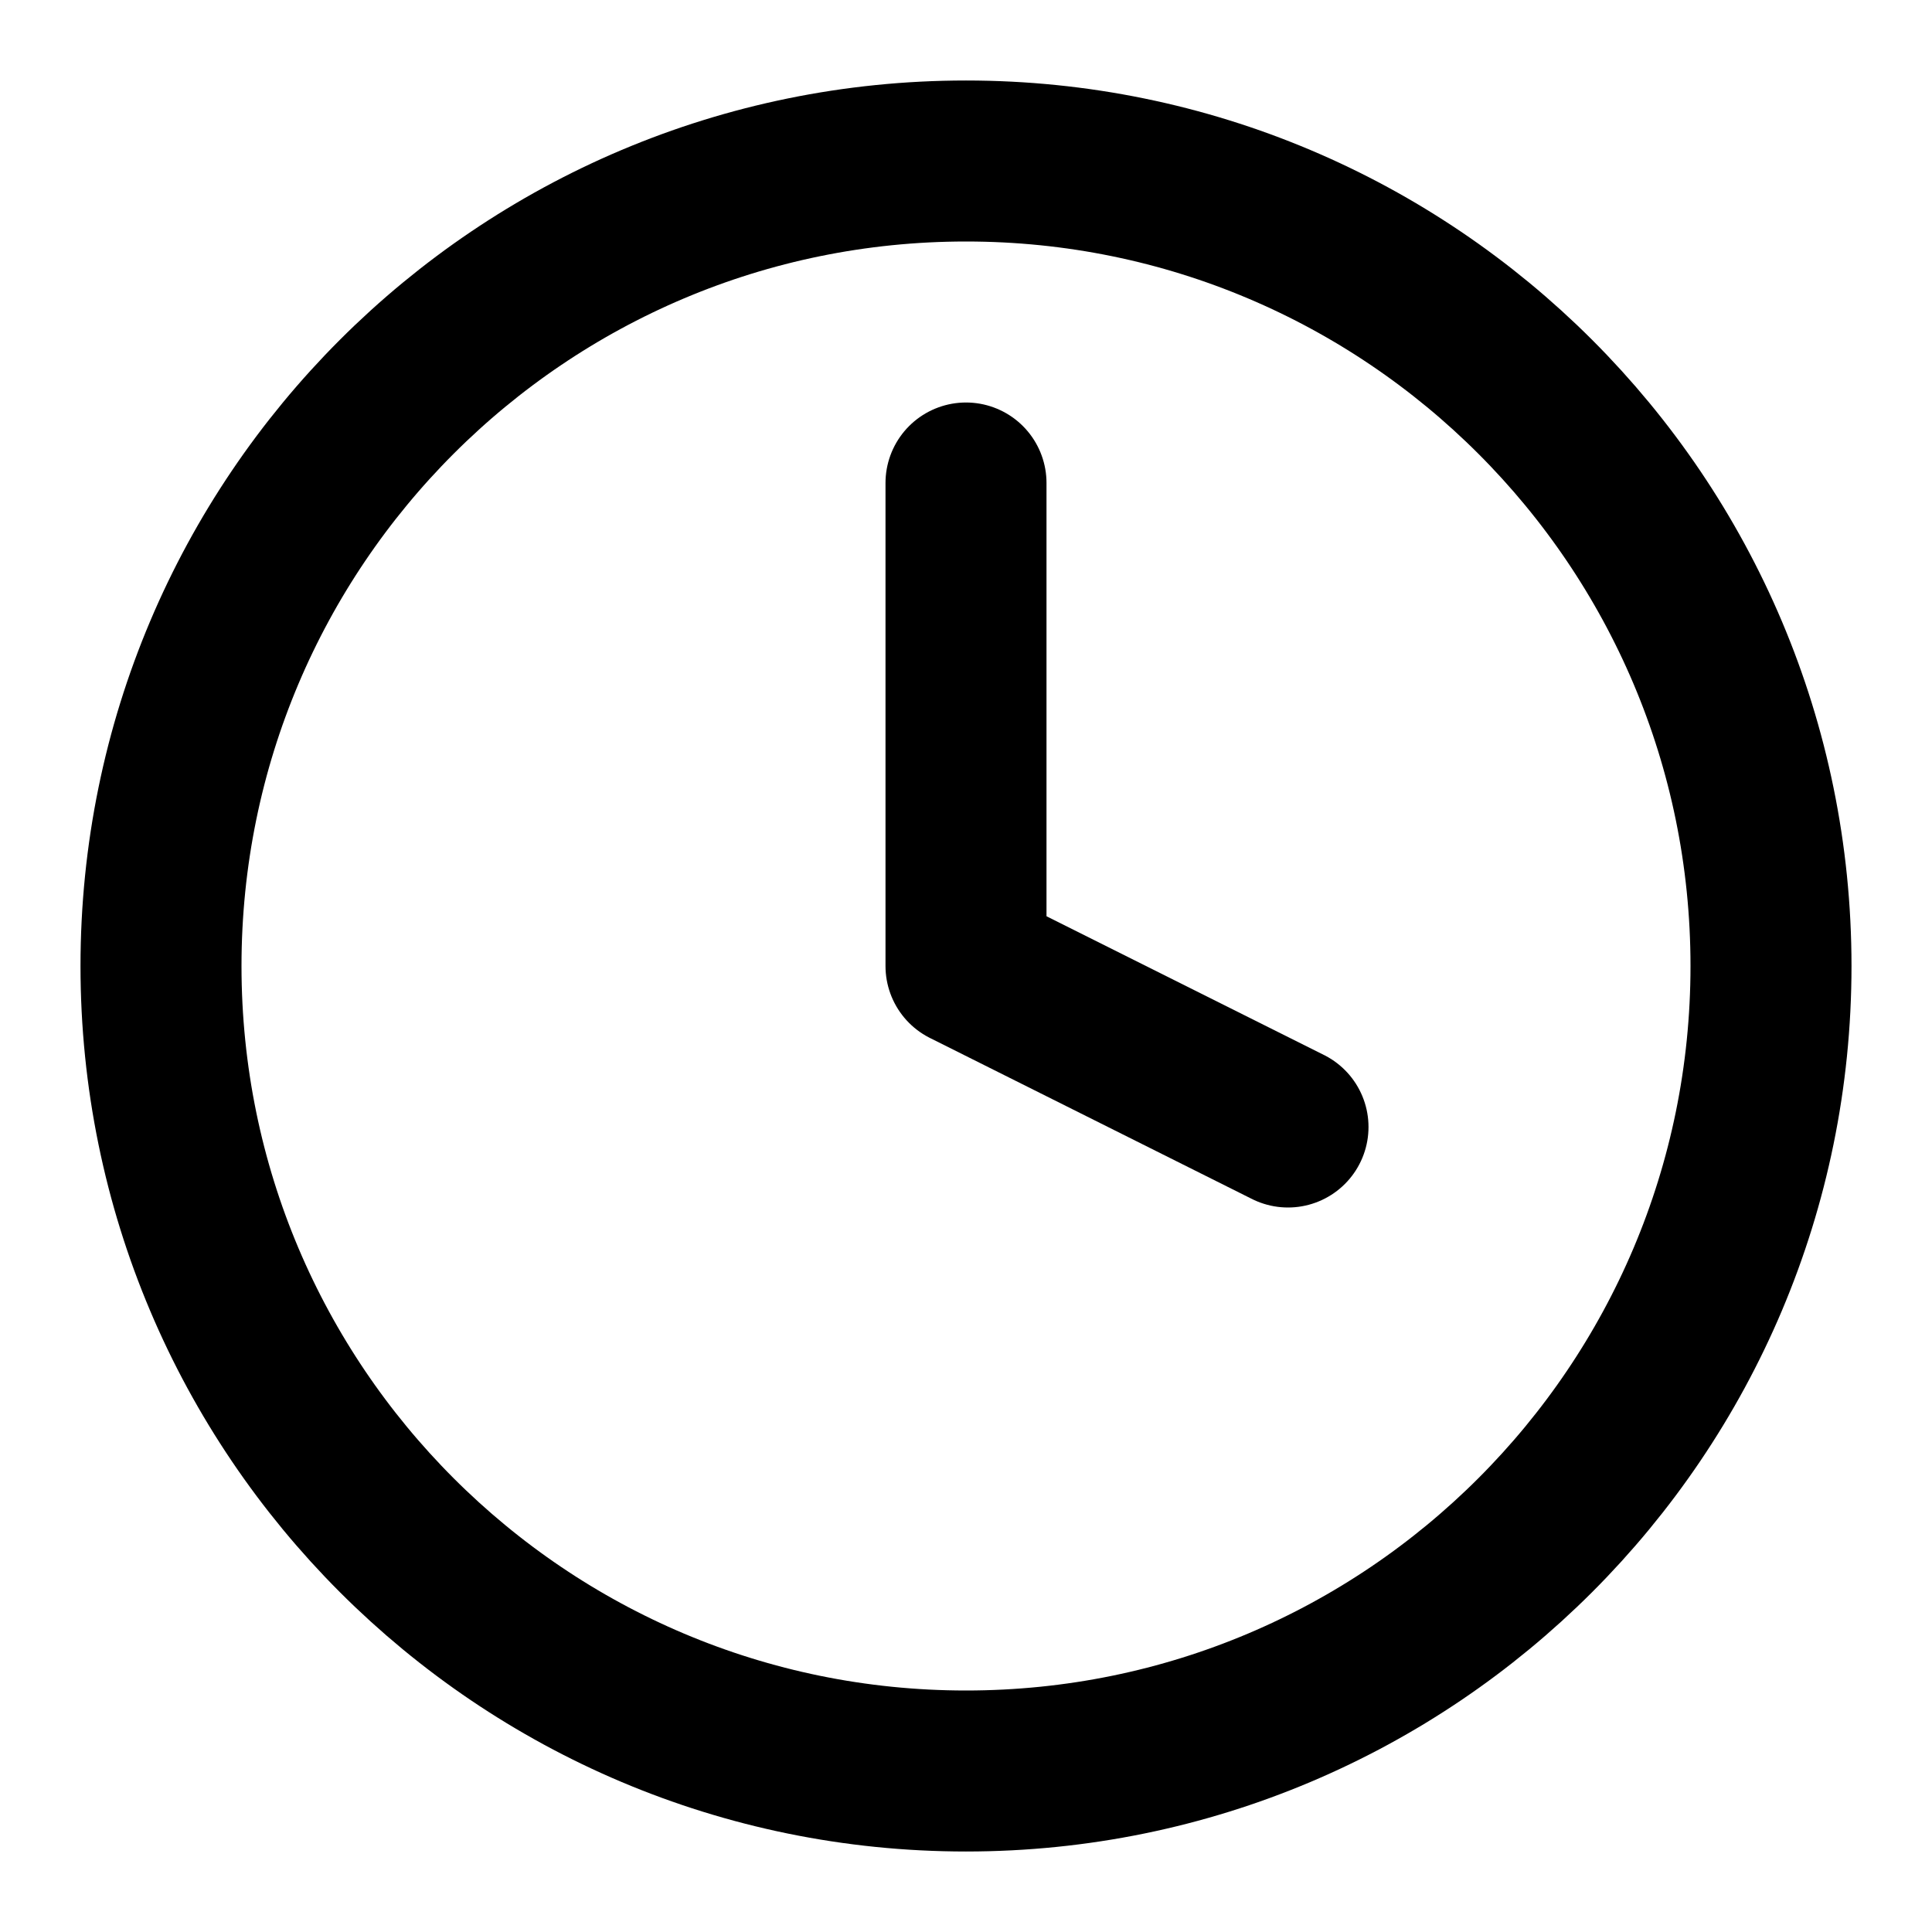
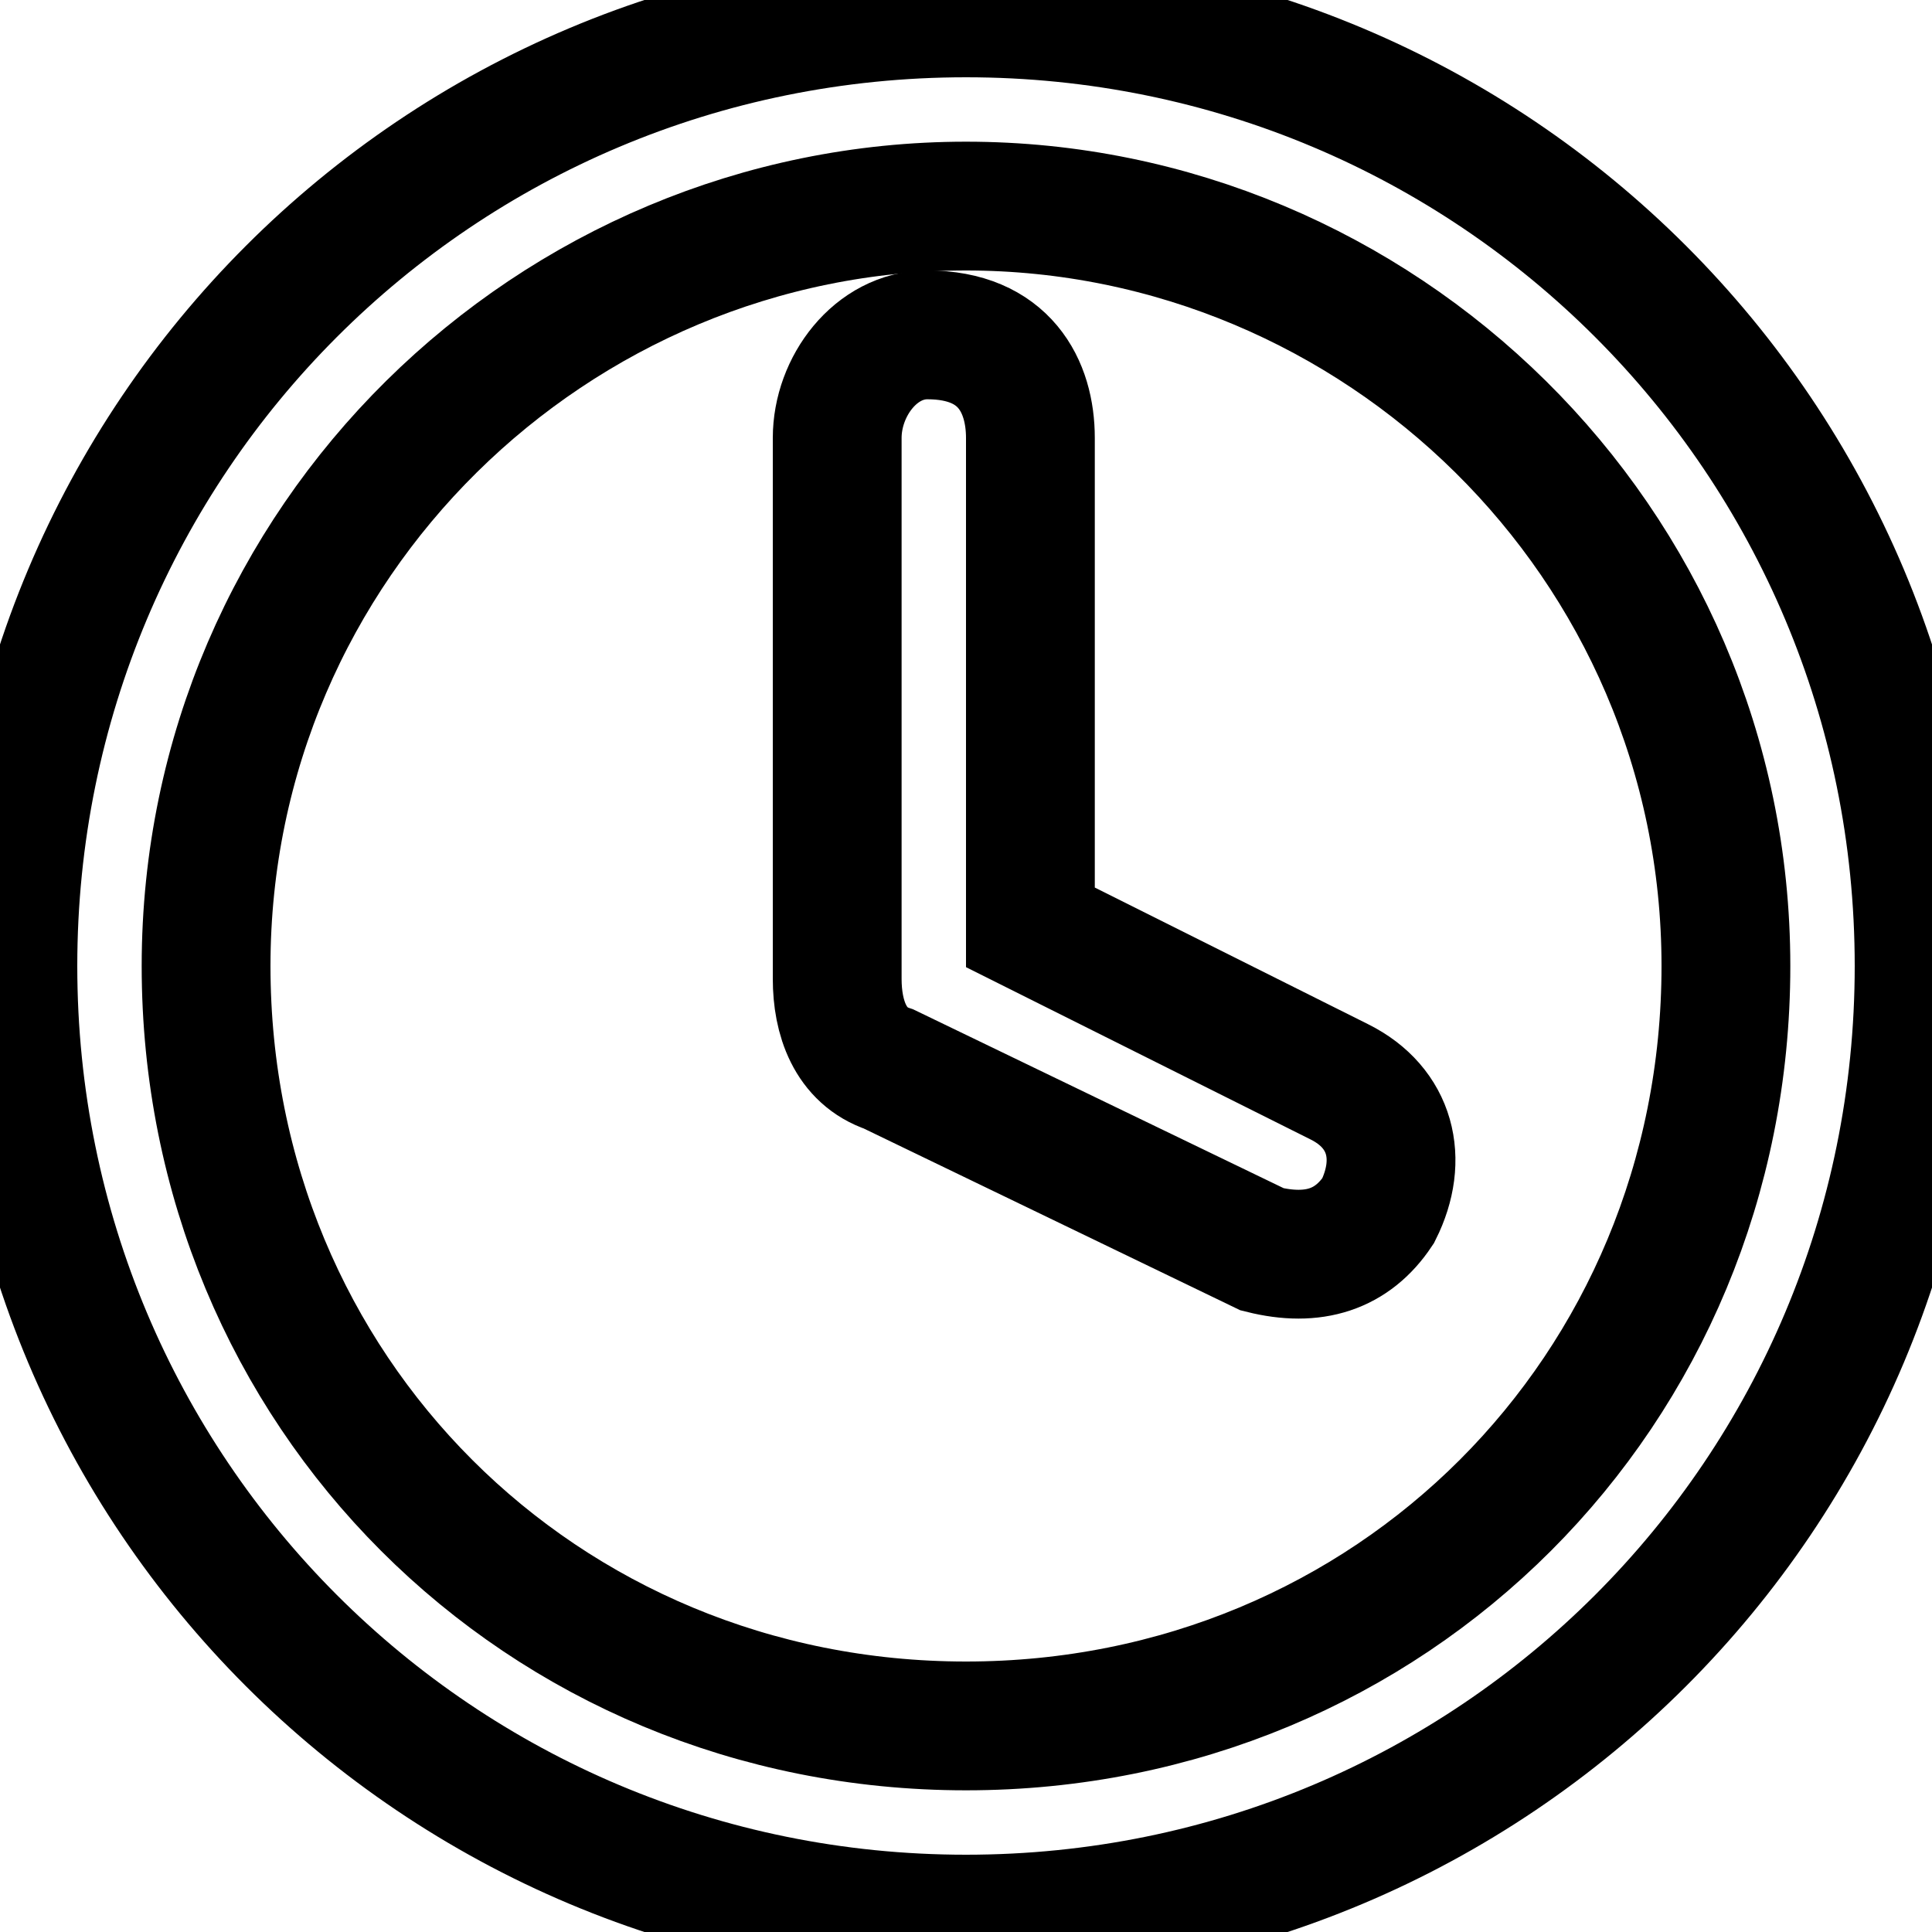
- <svg xmlns="http://www.w3.org/2000/svg" viewBox="0 0 24 24" fill="none" stroke="currentColor" stroke-width="2" stroke-linecap="round" stroke-linejoin="round">
-   <circle cx="12" cy="12" r="10" />
-   <polyline points="12 6 12 12 16 14" />
+ <svg xmlns="http://www.w3.org/2000/svg" version="1.1" id="Layer_1" x="0px" y="0px" viewBox="0 0 15 15" style="enable-background:new 0 0 15 15;" xml:space="preserve" fill="none" stroke="currentColor">
+   <path d="M9.8,9.7L6.9,8.3C6.6,8.2,6.5,7.9,6.5,7.6V3.4c0-0.4,0.3-0.8,0.7-0.8C7.8,2.6,8,3,8,3.4v3.8l2.4,1.2c0.4,0.2,0.5,0.6,0.3,1  C10.5,9.7,10.2,9.8,9.8,9.7z" />
+   <path d="M7.5,1.6c3.2,0,5.9,2.6,5.9,5.9s-2.6,5.9-5.9,5.9s-5.9-2.6-5.9-5.9S4.3,1.6,7.5,1.6 M7.5,0.1c-4.1,0-7.4,3.3-7.4,7.4  s3.3,7.4,7.4,7.4s7.4-3.3,7.4-7.4S11.6,0.1,7.5,0.1L7.5,0.1z" />
</svg>
